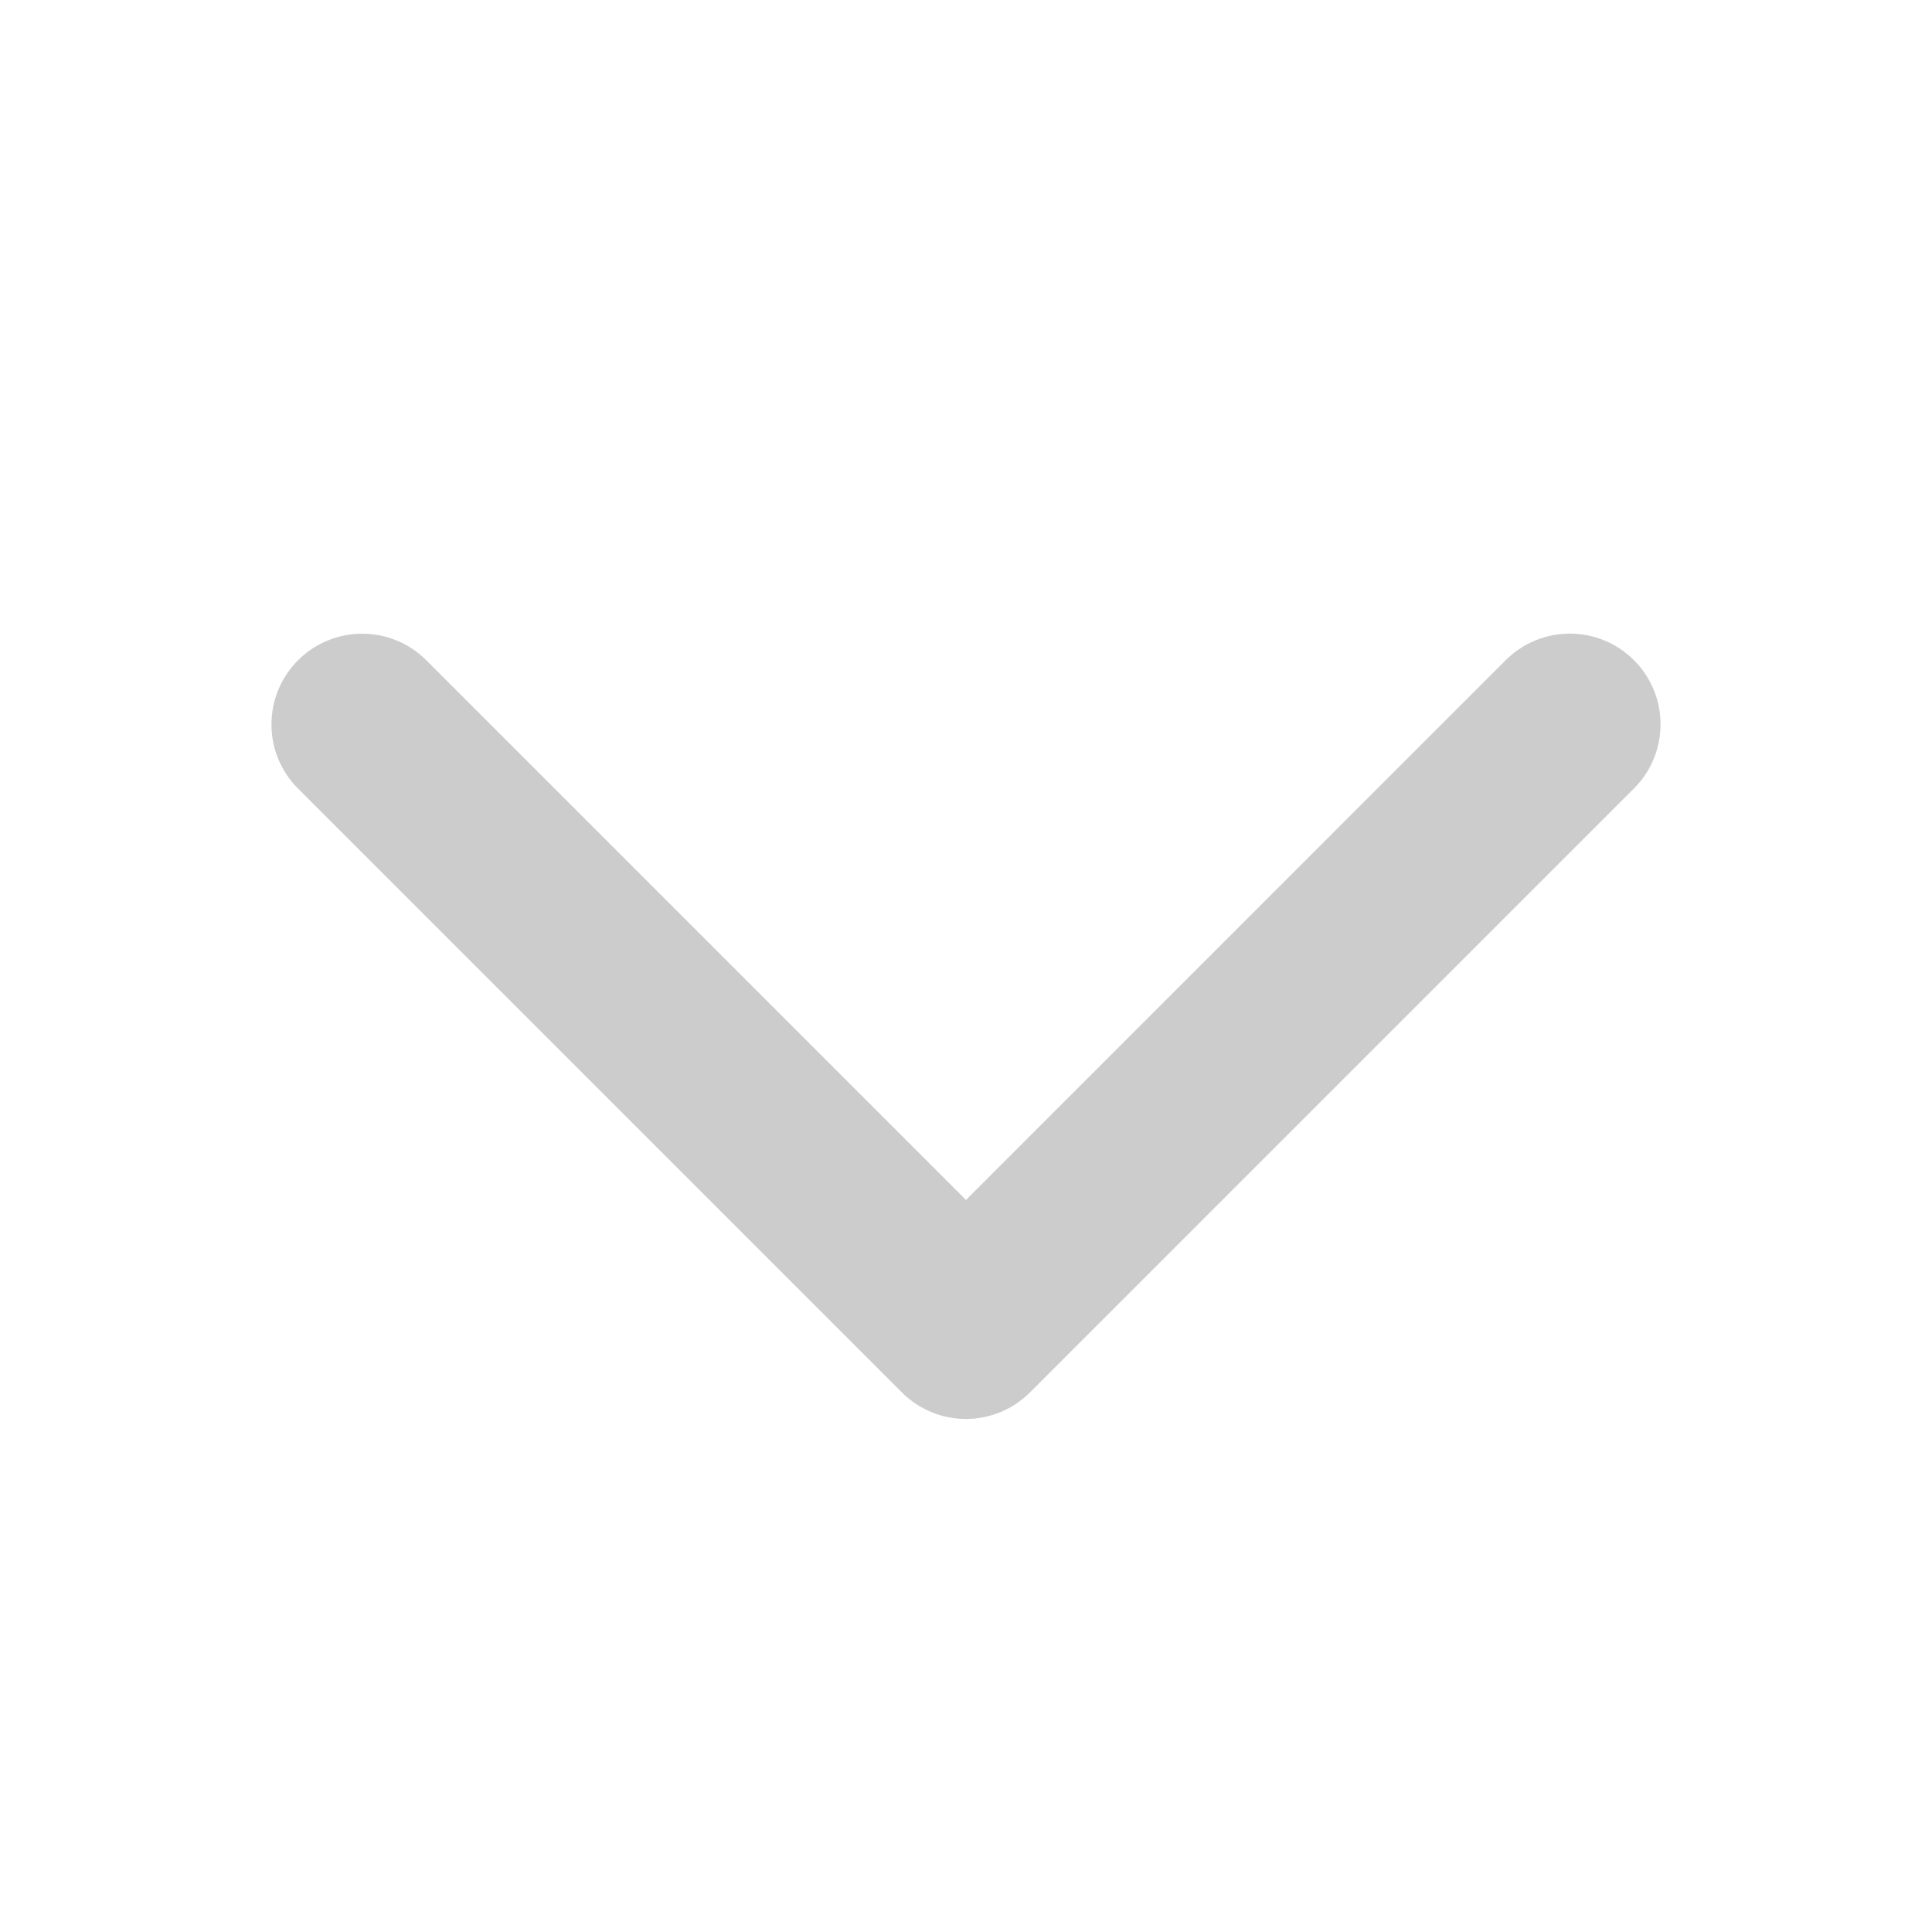
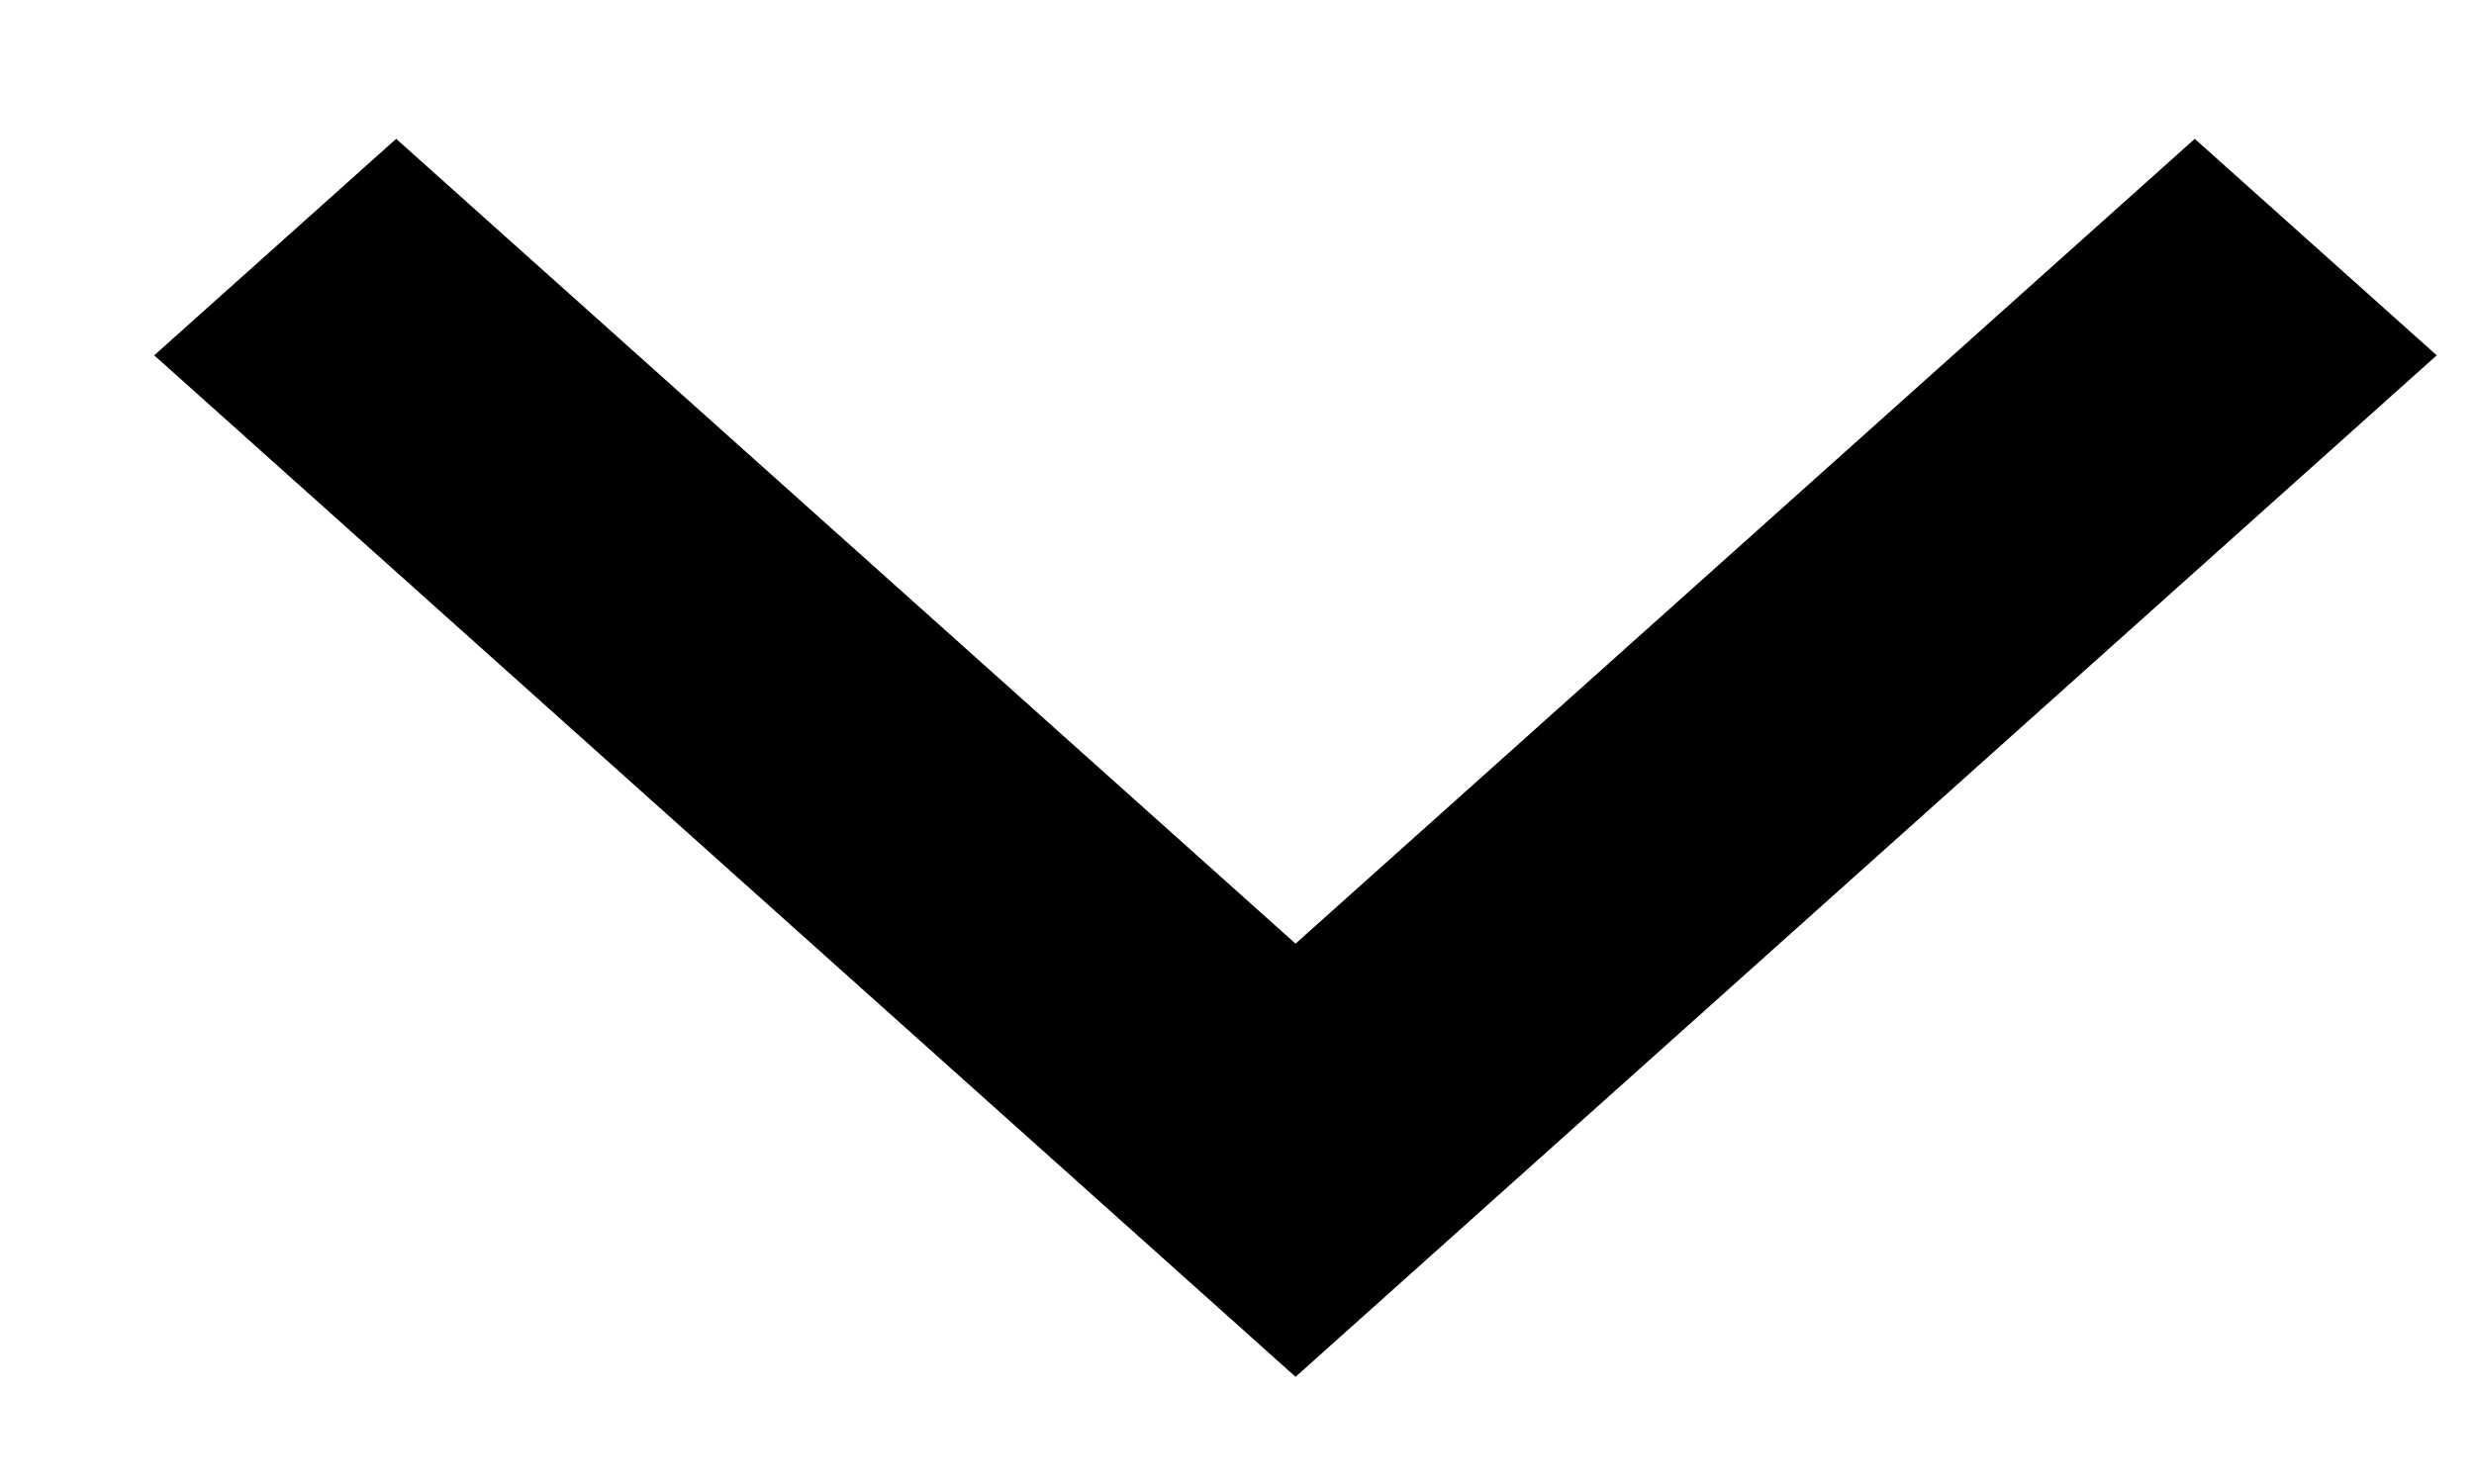
- <svg xmlns="http://www.w3.org/2000/svg" width="32" height="32" fill="#ccc" viewBox="0 0 256 256">
-   <path d="M216.49,104.49l-80,80a12,12,0,0,1-17,0l-80-80a12,12,0,0,1,17-17L128,159l71.51-71.52a12,12,0,0,1,17,17Z" />
+ <svg xmlns="http://www.w3.org/2000/svg" width="15" height="9" viewBox="0 0 15 9" fill="none">
+   <path d="M13.307 0.842L7.855 5.723L2.402 0.842L0.935 2.155L7.855 8.35L14.774 2.155L13.307 0.842Z" fill="black" />
</svg>
